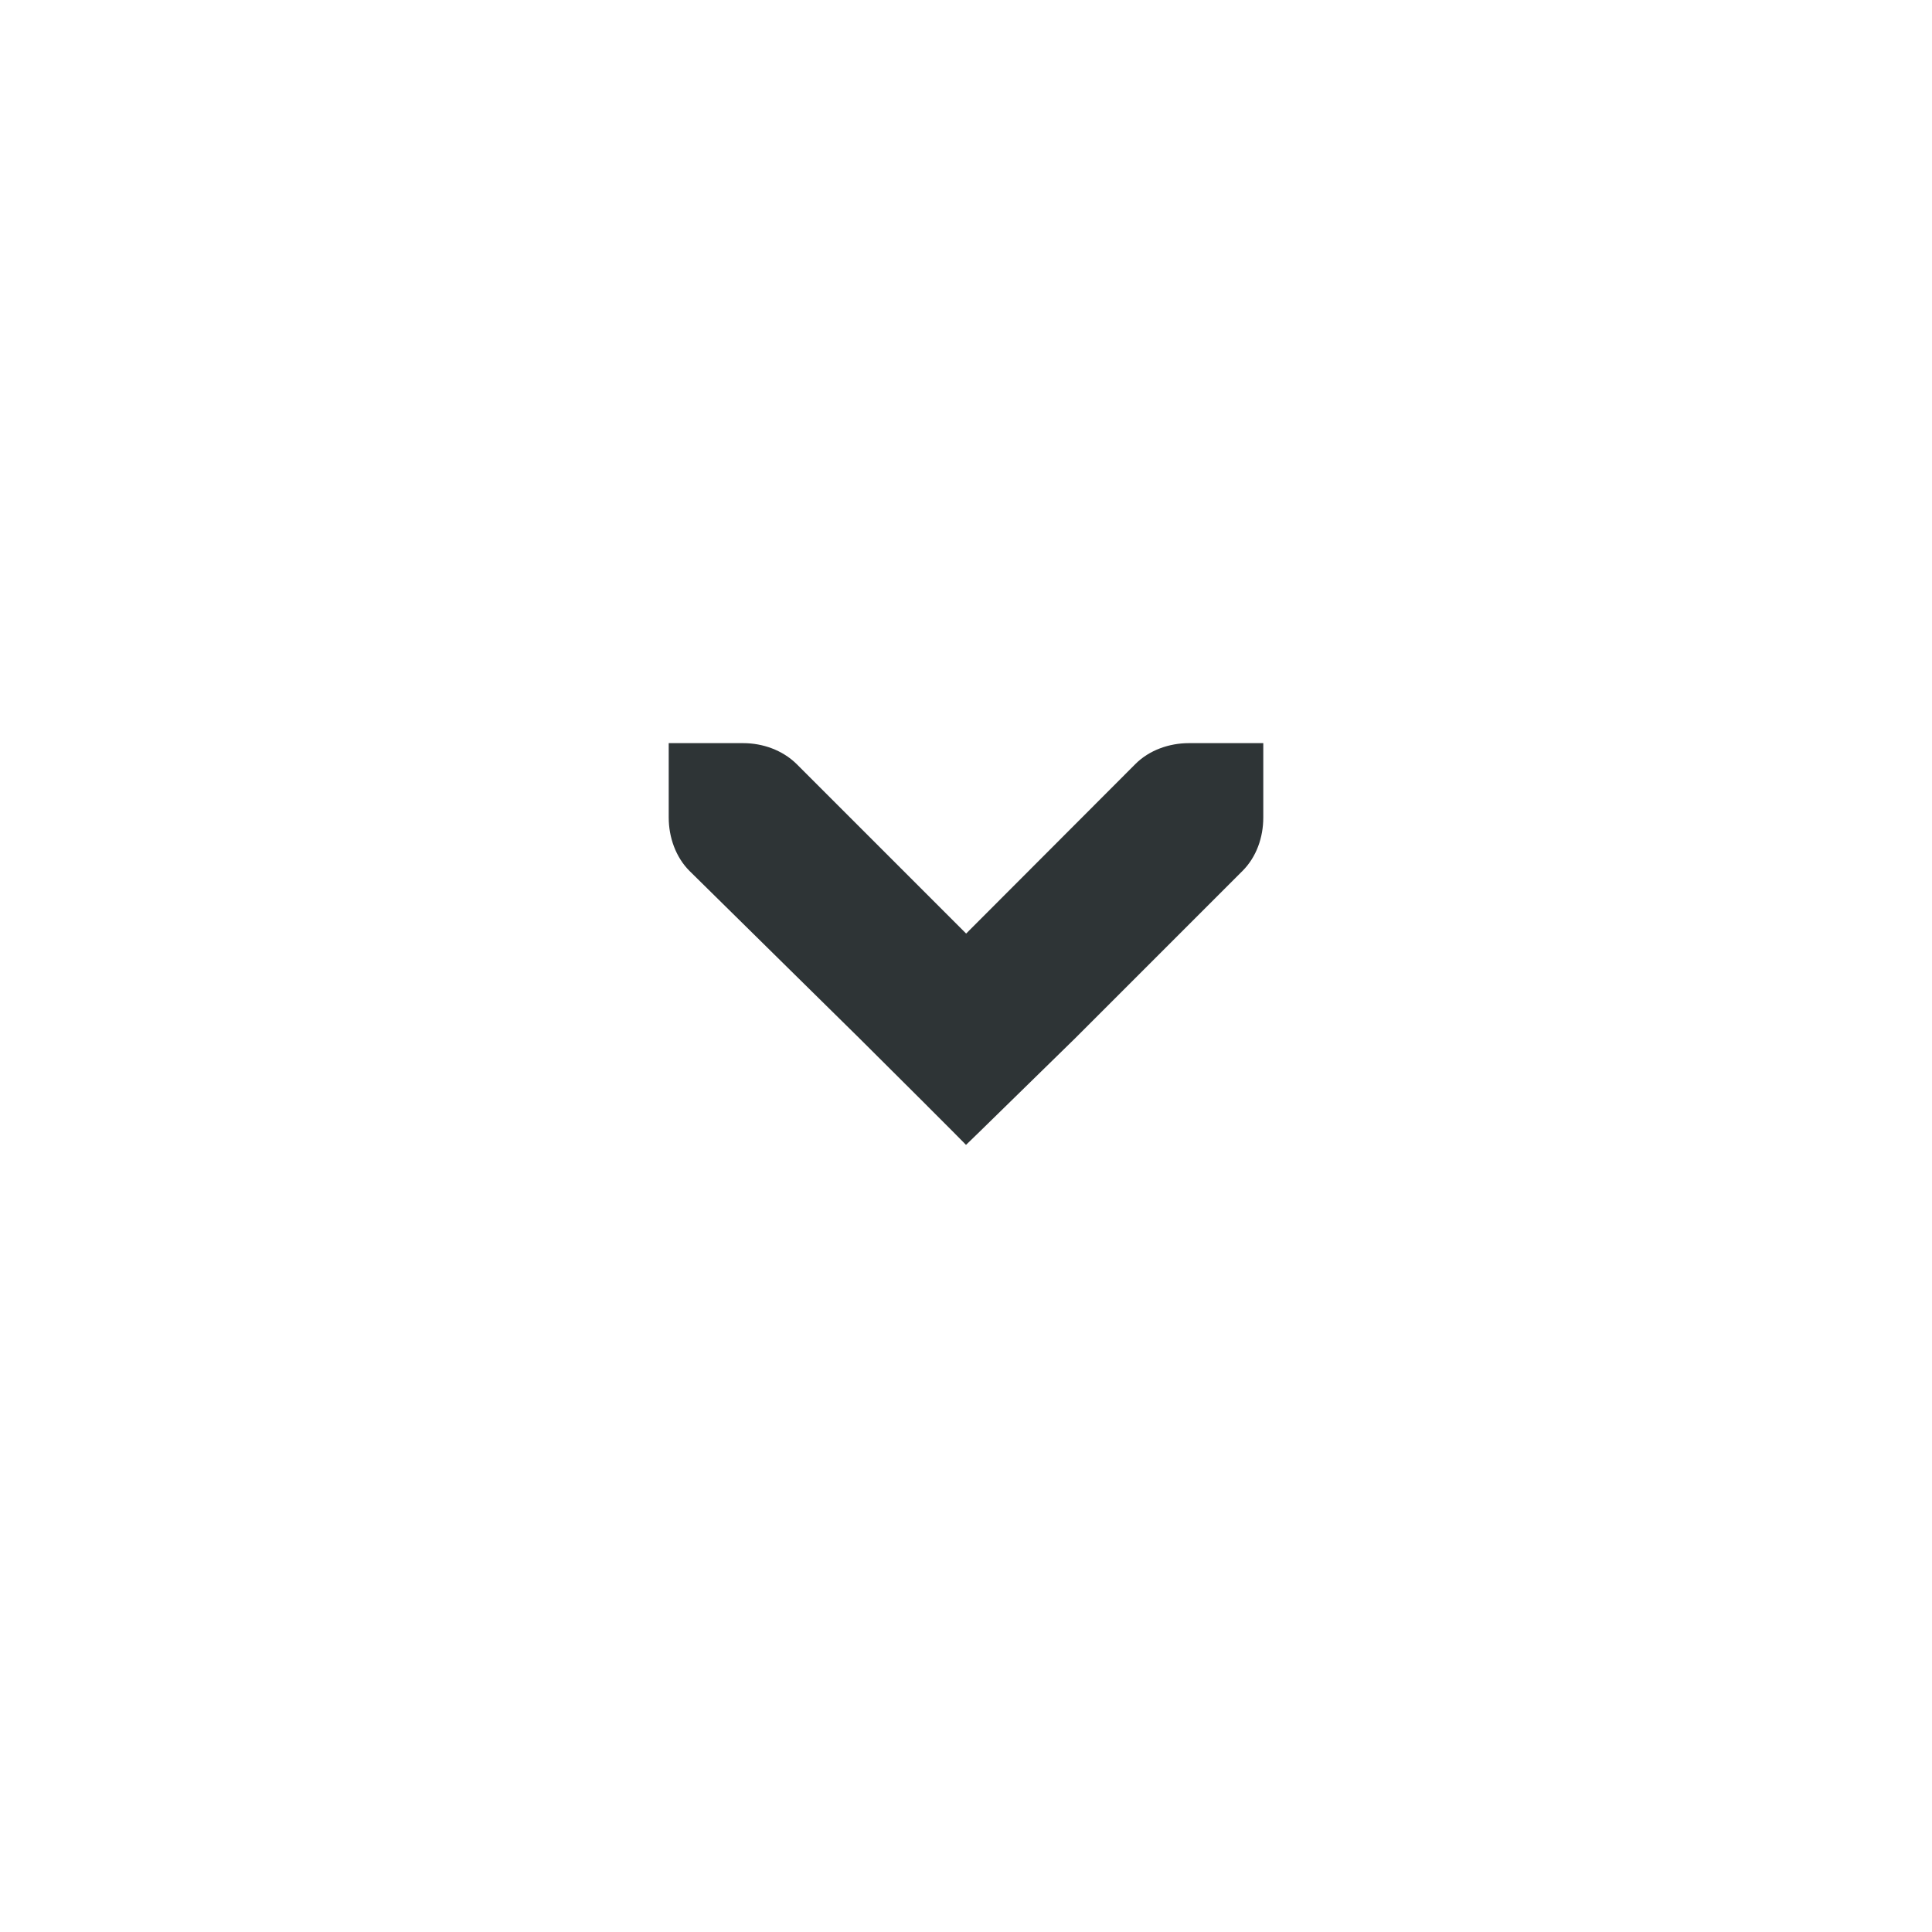
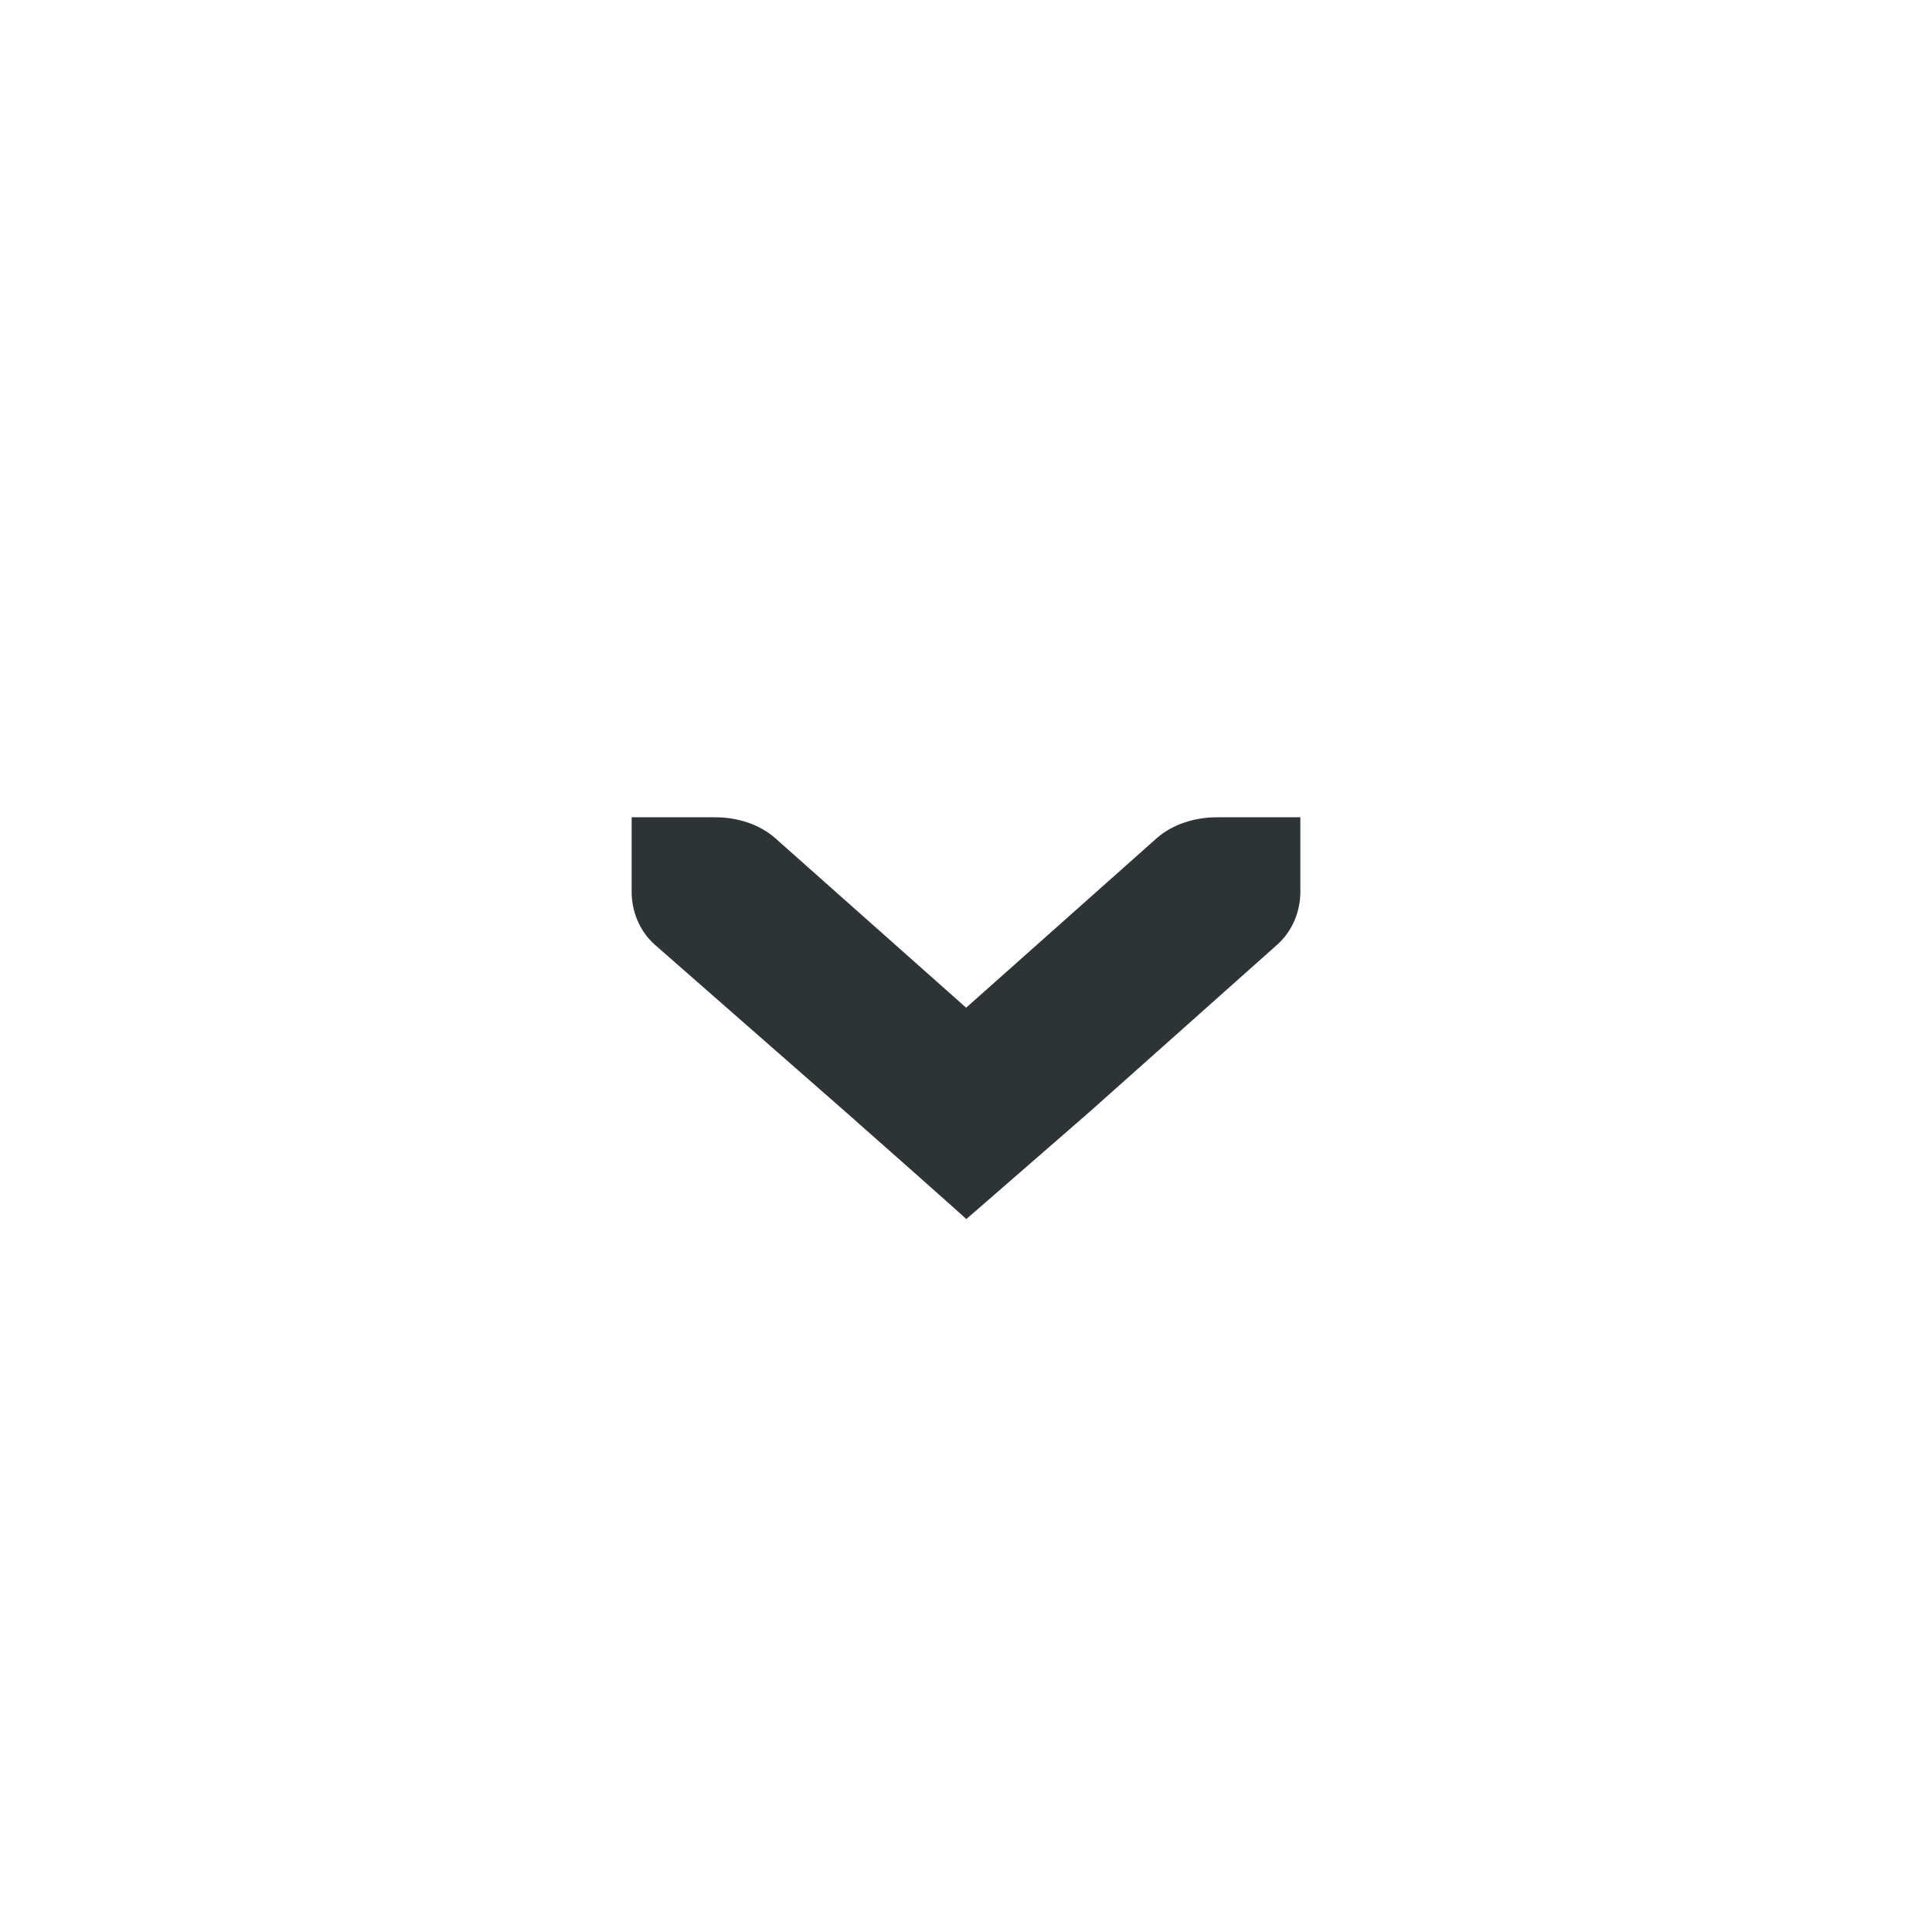
<svg xmlns="http://www.w3.org/2000/svg" width="26" height="26" viewBox="0 0 6.879 6.879" version="1.1" id="svg1" xml:space="preserve">
  <defs id="defs1" />
  <g id="layer1">
-     <path d="m 3.44,4.076 c 0,0 0.003,-0.002 0.389,-0.38 L 4.424,3.101 c 0.05,-0.05 0.074,-0.12 0.074,-0.19 V 2.646 h -0.265 c -0.07,0 -0.141,0.025 -0.19,0.074 L 3.44,3.324 2.836,2.72 C 2.786,2.671 2.716,2.646 2.646,2.646 H 2.381 v 0.265 c 0,0.07 0.025,0.141 0.074,0.19 l 0.604,0.595 c 0.381,0.379 0.38,0.38 0.38,0.38 z" fill="#2e3436" id="path1" style="fill:#2e3436;fill-opacity:1;stroke-width:0.265" />
+     <path d="m 3.44,4.341 c 0,0 0.003,-0.002 0.437,-0.38 L 4.546,3.365 C 4.602,3.316 4.63,3.245 4.63,3.175 V 2.91 H 4.333 c -0.079,0 -0.158,0.025 -0.214,0.074 L 3.44,3.588 2.761,2.985 C 2.705,2.935 2.626,2.91 2.547,2.91 H 2.249 V 3.175 c 0,0.07 0.028,0.141 0.084,0.19 l 0.679,0.595 c 0.429,0.379 0.428,0.38 0.428,0.38 z" fill="#2e3436" id="path1" style="fill:#2e3436;fill-opacity:1;stroke-width:0.265" />
+     <g id="layer1-3" transform="translate(6.694085,-1.118544)" />
  </g>
</svg>
